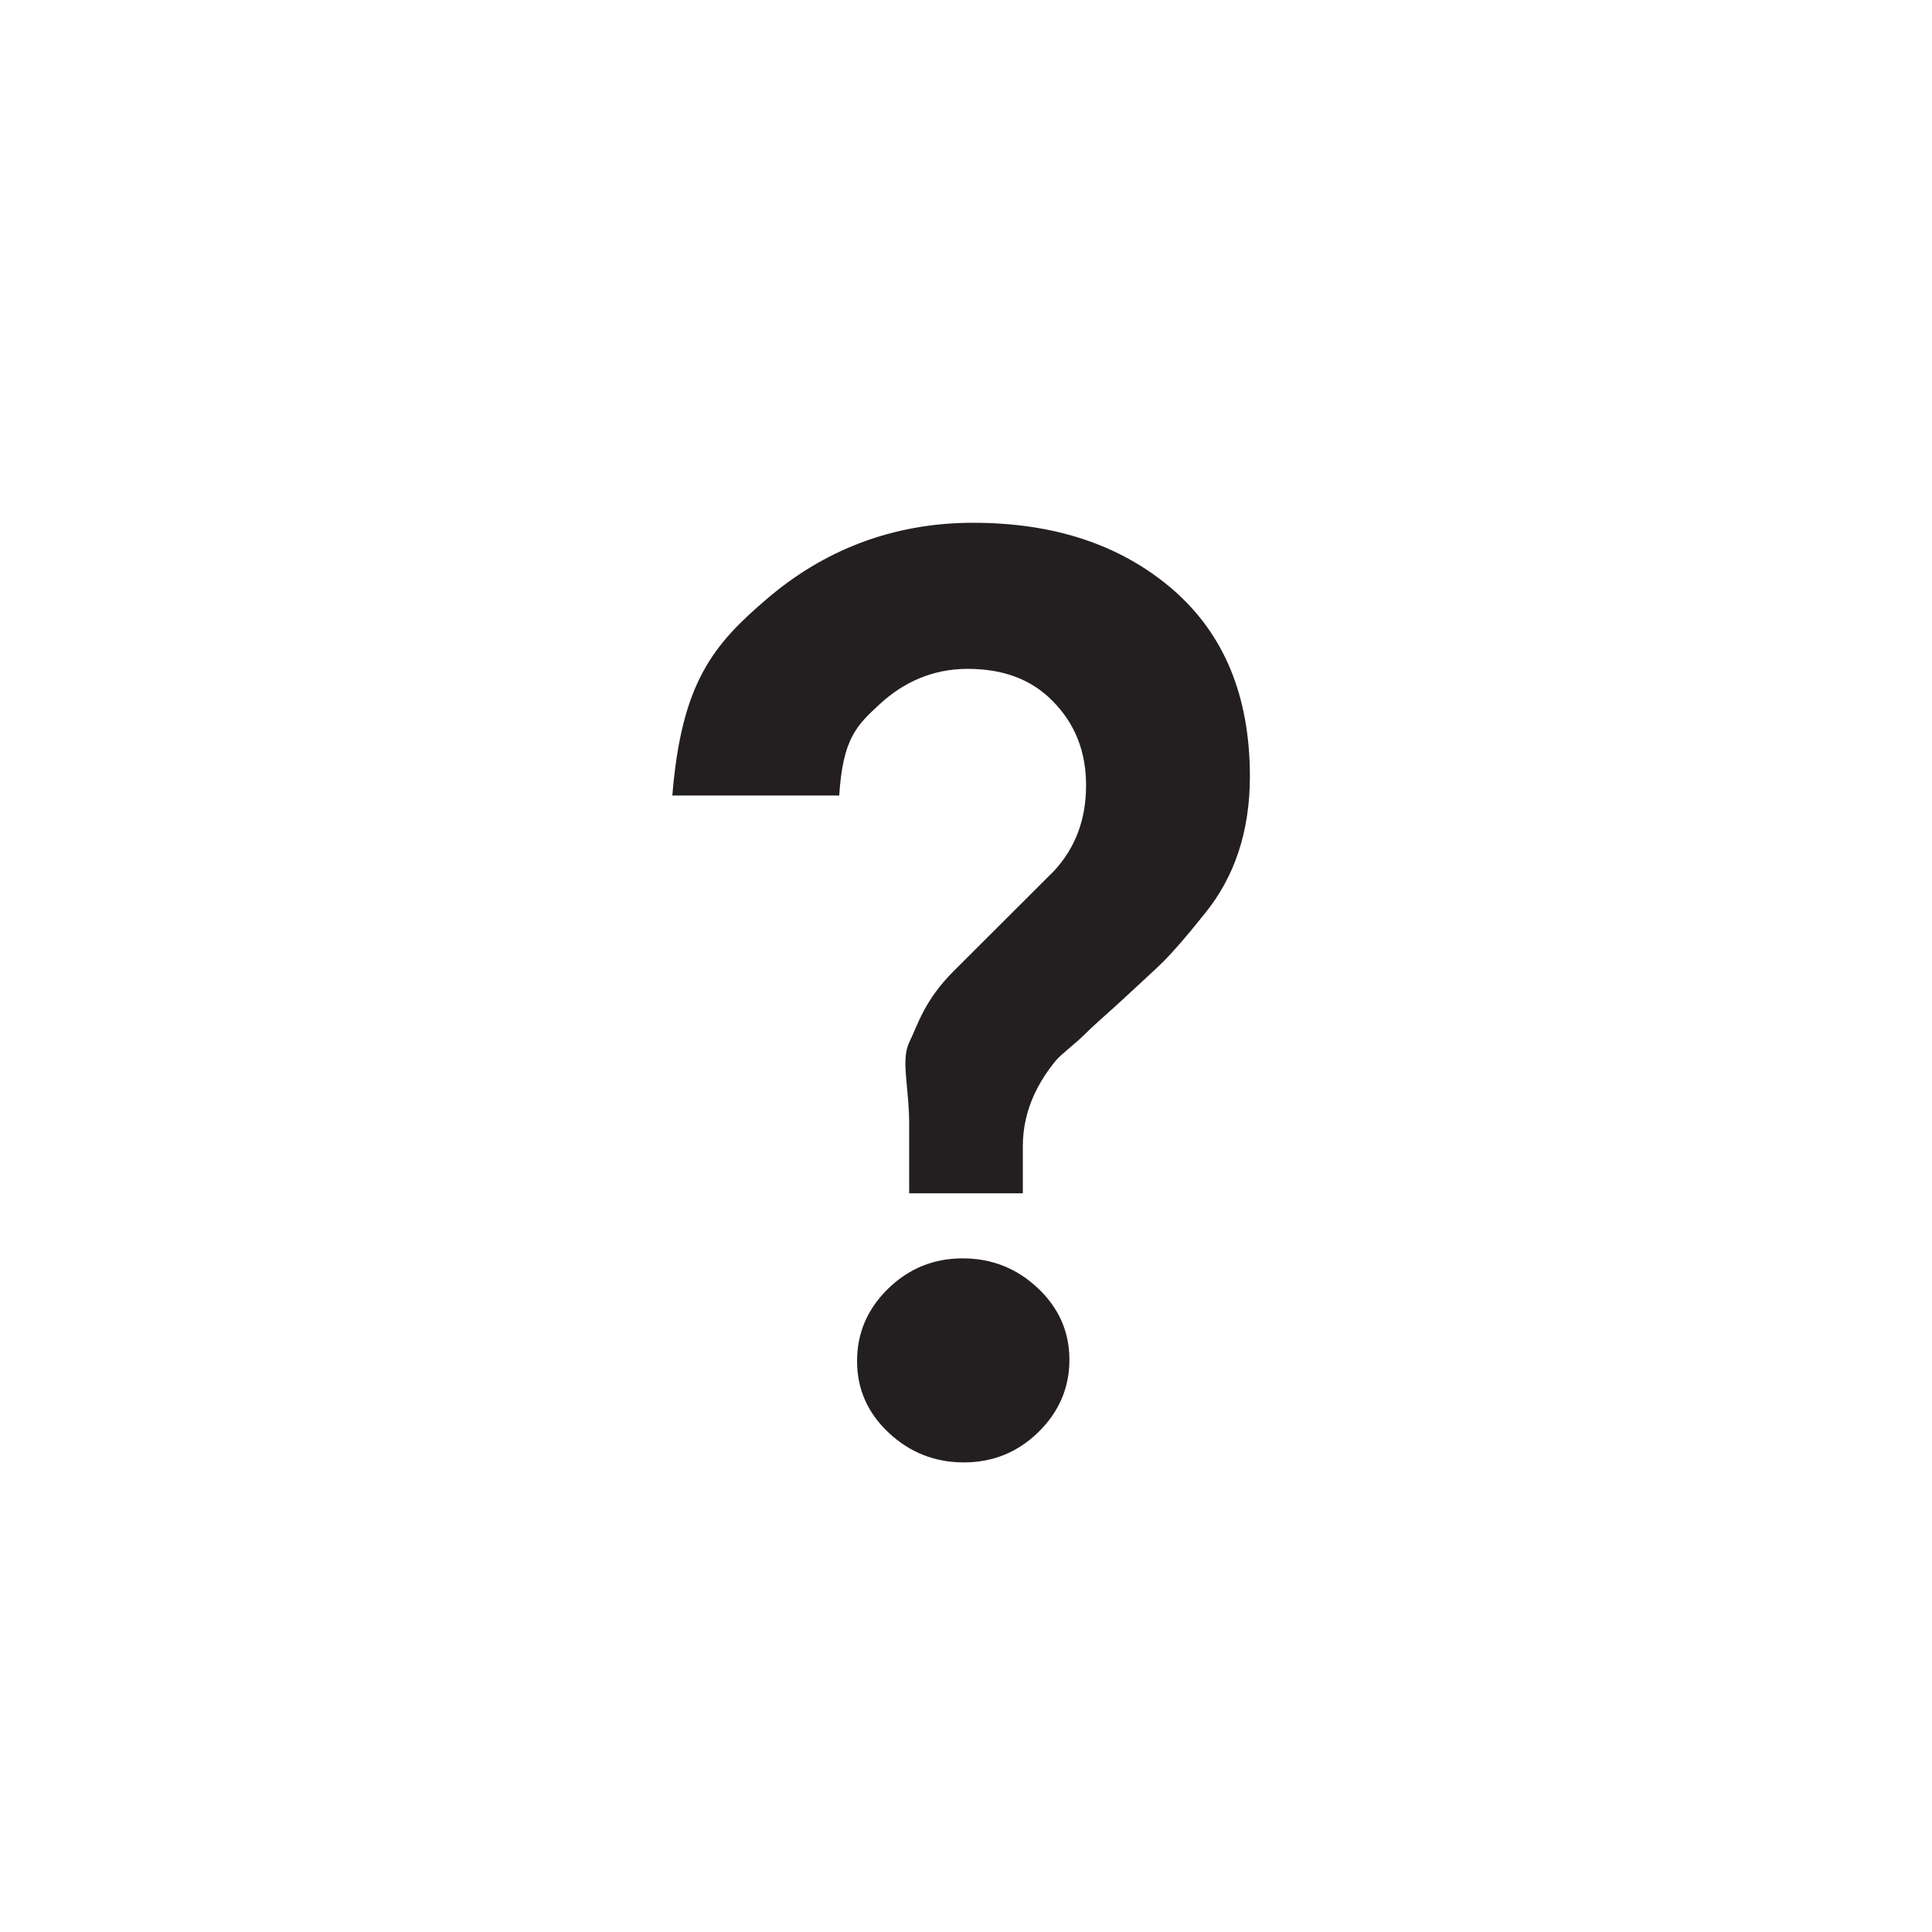
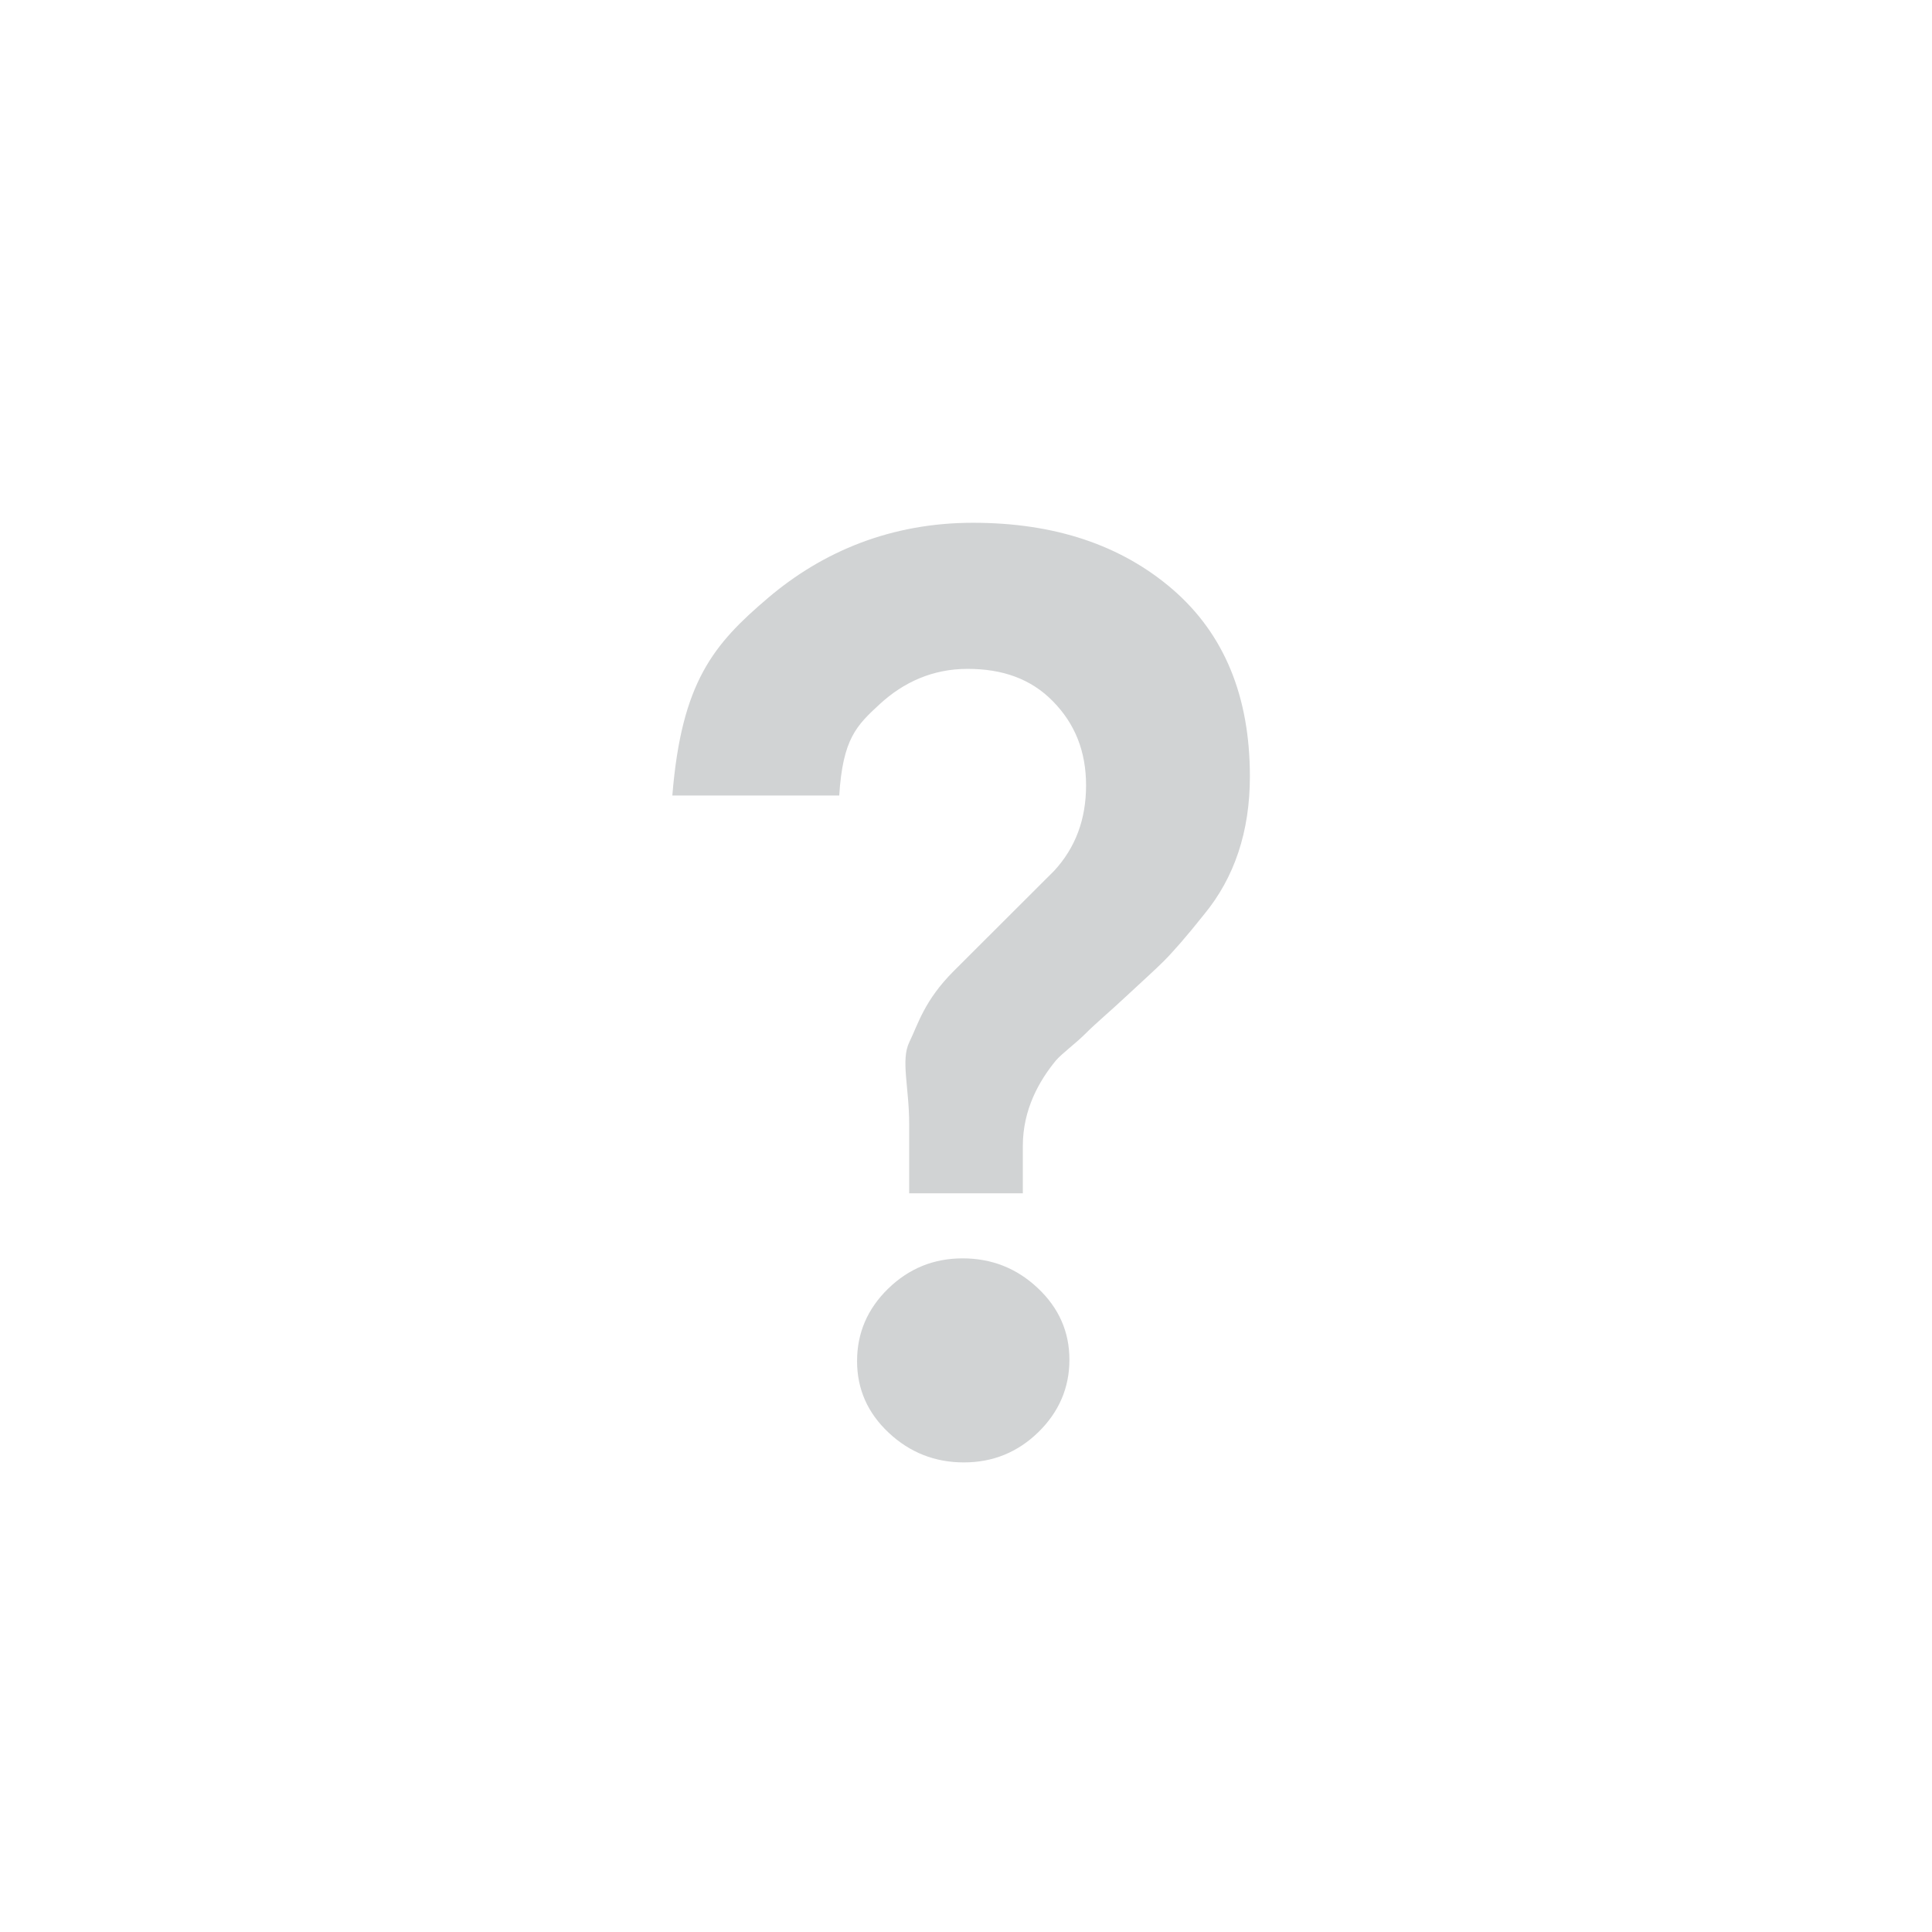
<svg xmlns="http://www.w3.org/2000/svg" enable-background="new 0 0 34 34" height="34px" id="Layer_1" version="1.1" viewBox="0 0 34 34" width="34px" xml:space="preserve">
  <g>
-     <path d="M17.123,9.2c-1.44,0-2.642,0.503-3.604,1.32S11.994,12,11.832,14h2.937c0.064-1,0.303-1.231,0.716-1.611   s0.926-0.618,1.541-0.618c0.615,0,1.116,0.174,1.504,0.571c0.389,0.396,0.583,0.882,0.583,1.48s-0.187,1.094-0.558,1.499   l-1.772,1.769c-0.518,0.518-0.626,0.934-0.78,1.249C15.849,18.654,16,19.133,16,19.78V21h2v-0.832c0-0.646,0.289-1.148,0.581-1.504   c0.112-0.129,0.333-0.287,0.521-0.473c0.186-0.187,0.448-0.405,0.715-0.656c0.267-0.25,0.5-0.457,0.662-0.619   c0.161-0.161,0.404-0.437,0.712-0.825c0.533-0.647,0.805-1.456,0.805-2.427c0-1.408-0.45-2.503-1.356-3.289   C19.732,9.592,18.563,9.2,17.123,9.2z" fill="#231F20" />
-     <path d="M16.94,22.145c-0.51,0-0.946,0.179-1.311,0.534c-0.364,0.356-0.546,0.78-0.546,1.274   c0,0.493,0.186,0.914,0.558,1.262c0.372,0.348,0.813,0.521,1.322,0.521c0.51,0,0.947-0.178,1.311-0.533   c0.363-0.356,0.546-0.781,0.546-1.274s-0.187-0.914-0.559-1.263C17.891,22.318,17.45,22.145,16.94,22.145z" fill="#231F20" />
+     <path fill="#d1d3d4" d="M17.123,9.2c-1.44,0-2.642,0.503-3.604,1.32S11.994,12,11.832,14h2.937c0.064-1,0.303-1.231,0.716-1.611   s0.926-0.618,1.541-0.618c0.615,0,1.116,0.174,1.504,0.571c0.389,0.396,0.583,0.882,0.583,1.48s-0.187,1.094-0.558,1.499   l-1.772,1.769c-0.518,0.518-0.626,0.934-0.78,1.249C15.849,18.654,16,19.133,16,19.78V21h2v-0.832c0-0.646,0.289-1.148,0.581-1.504   c0.112-0.129,0.333-0.287,0.521-0.473c0.186-0.187,0.448-0.405,0.715-0.656c0.267-0.25,0.5-0.457,0.662-0.619   c0.161-0.161,0.404-0.437,0.712-0.825c0.533-0.647,0.805-1.456,0.805-2.427c0-1.408-0.45-2.503-1.356-3.289   C19.732,9.592,18.563,9.2,17.123,9.2z" />
+     <path fill="#d1d3d4" d="M16.94,22.145c-0.51,0-0.946,0.179-1.311,0.534c-0.364,0.356-0.546,0.78-0.546,1.274   c0,0.493,0.186,0.914,0.558,1.262c0.372,0.348,0.813,0.521,1.322,0.521c0.51,0,0.947-0.178,1.311-0.533   c0.363-0.356,0.546-0.781,0.546-1.274s-0.187-0.914-0.559-1.263C17.891,22.318,17.45,22.145,16.94,22.145z" />
  </g>
</svg>
